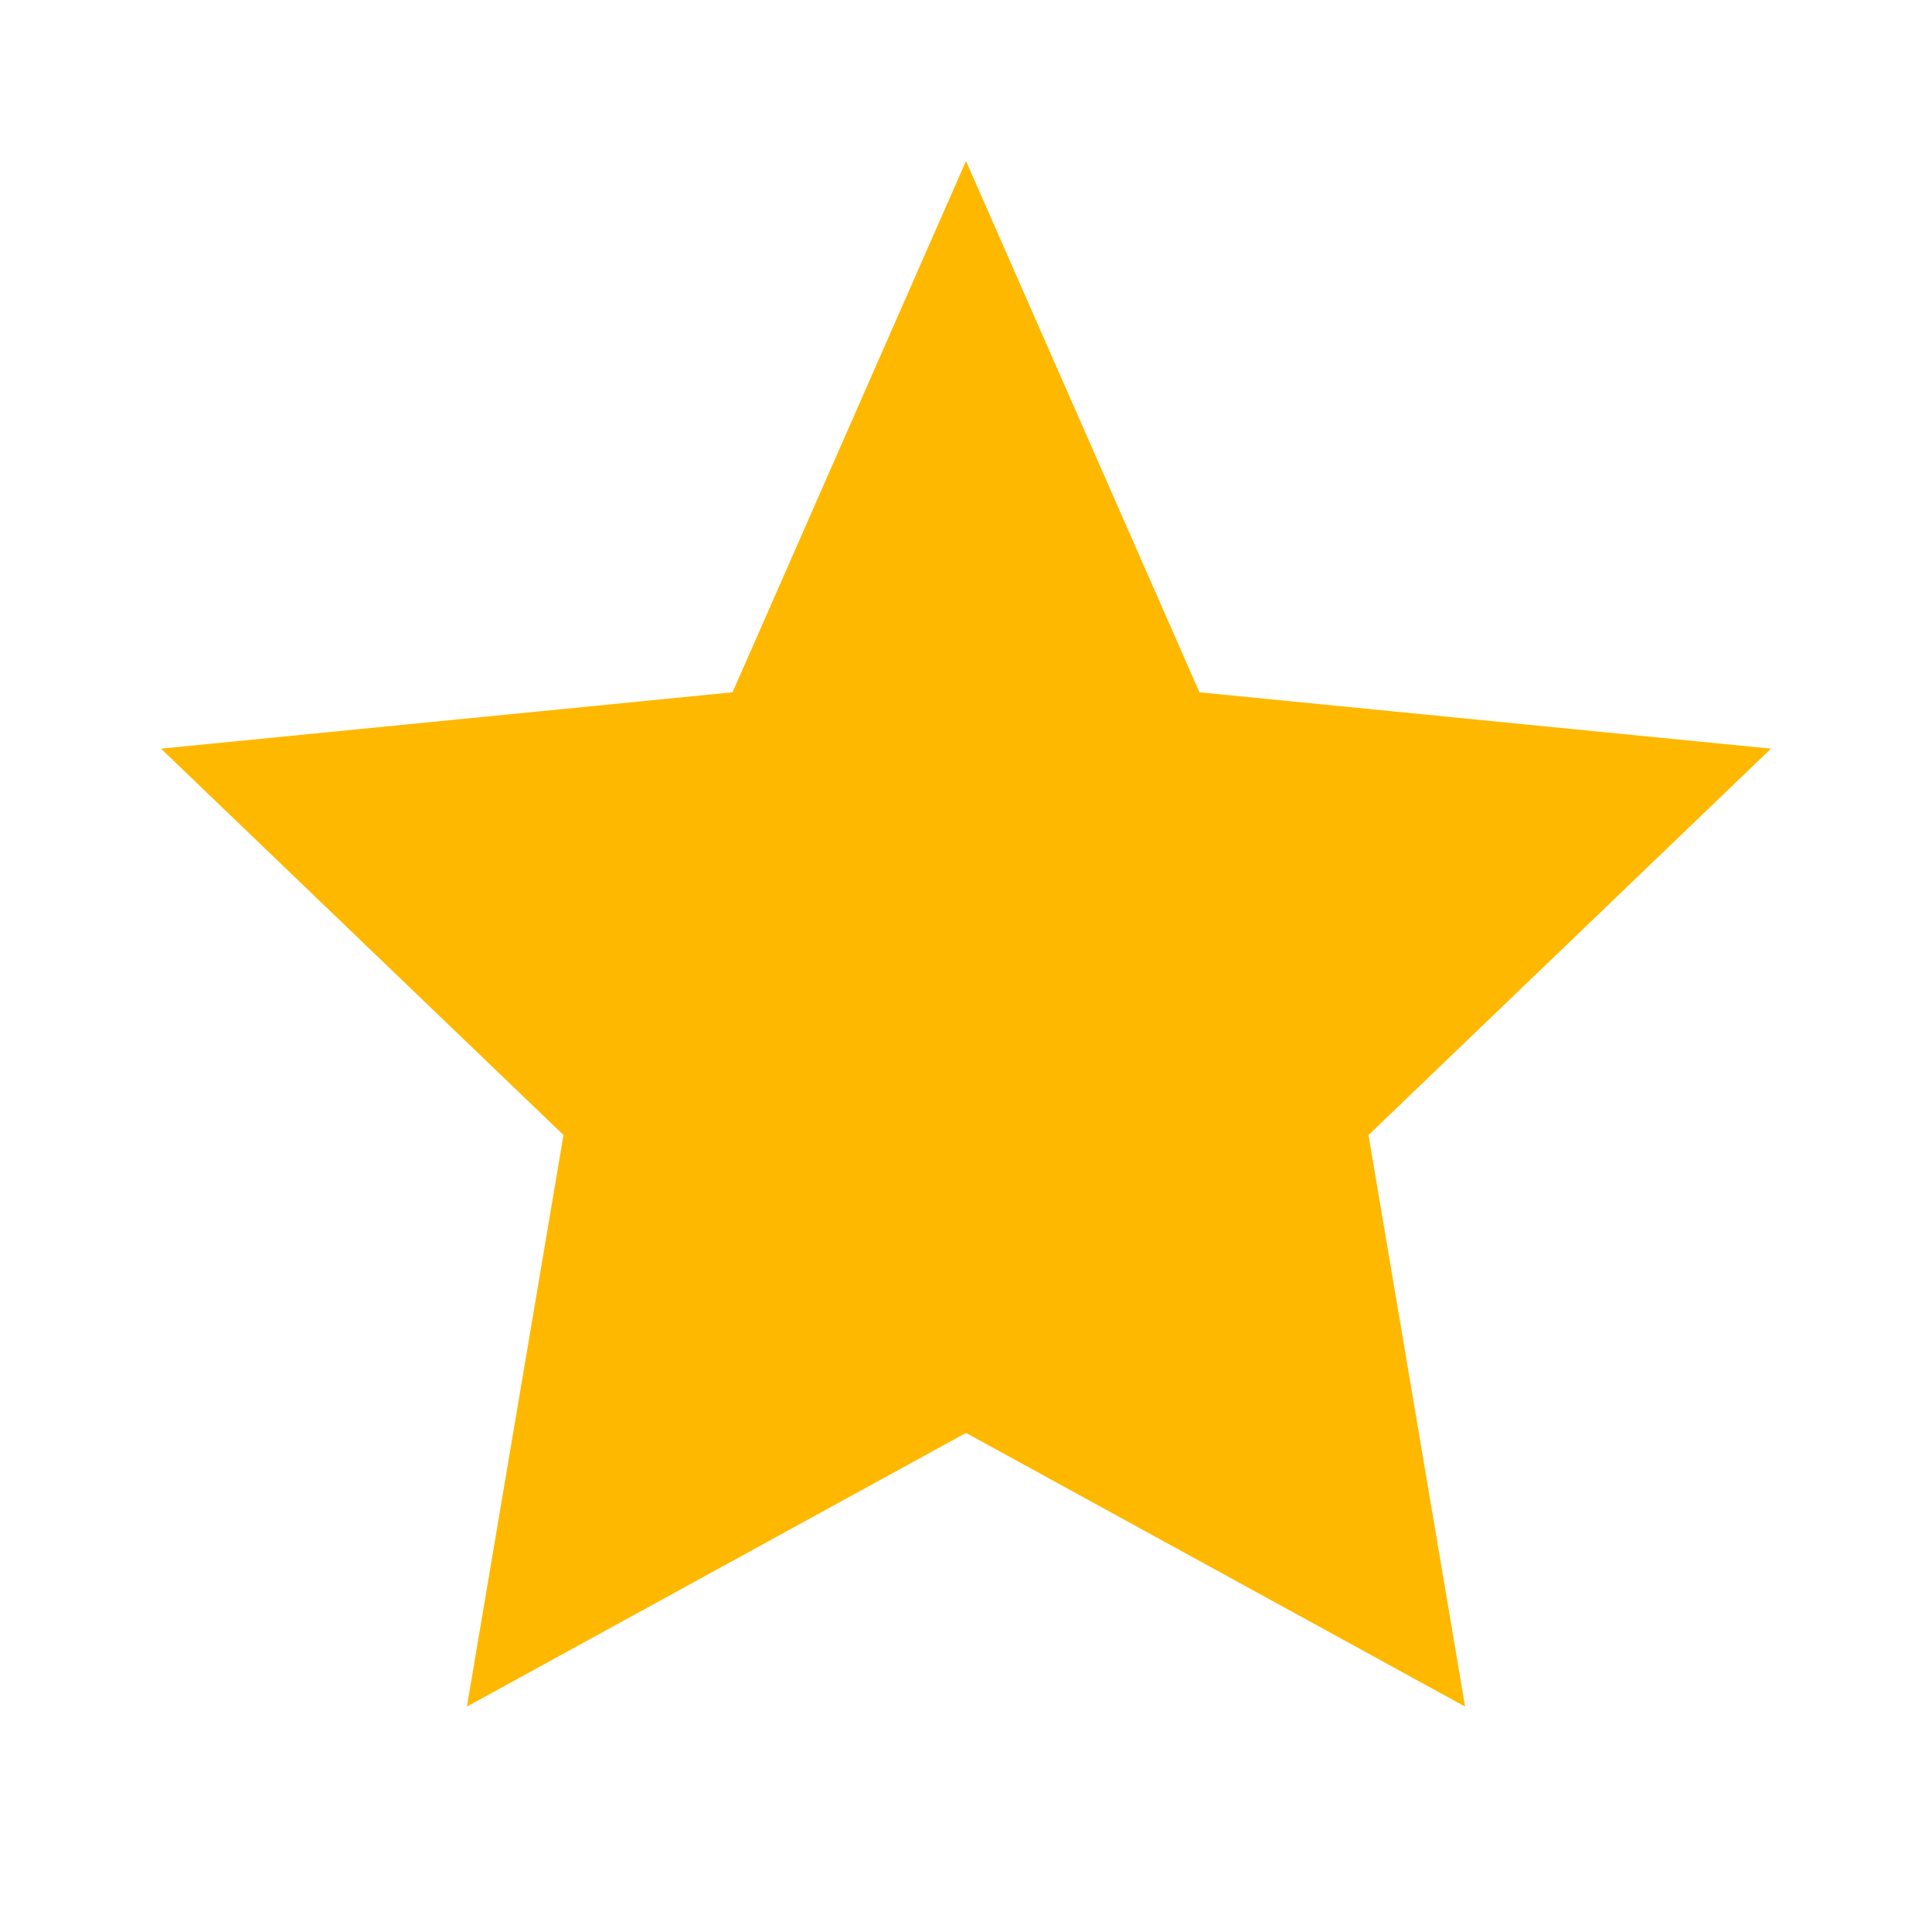
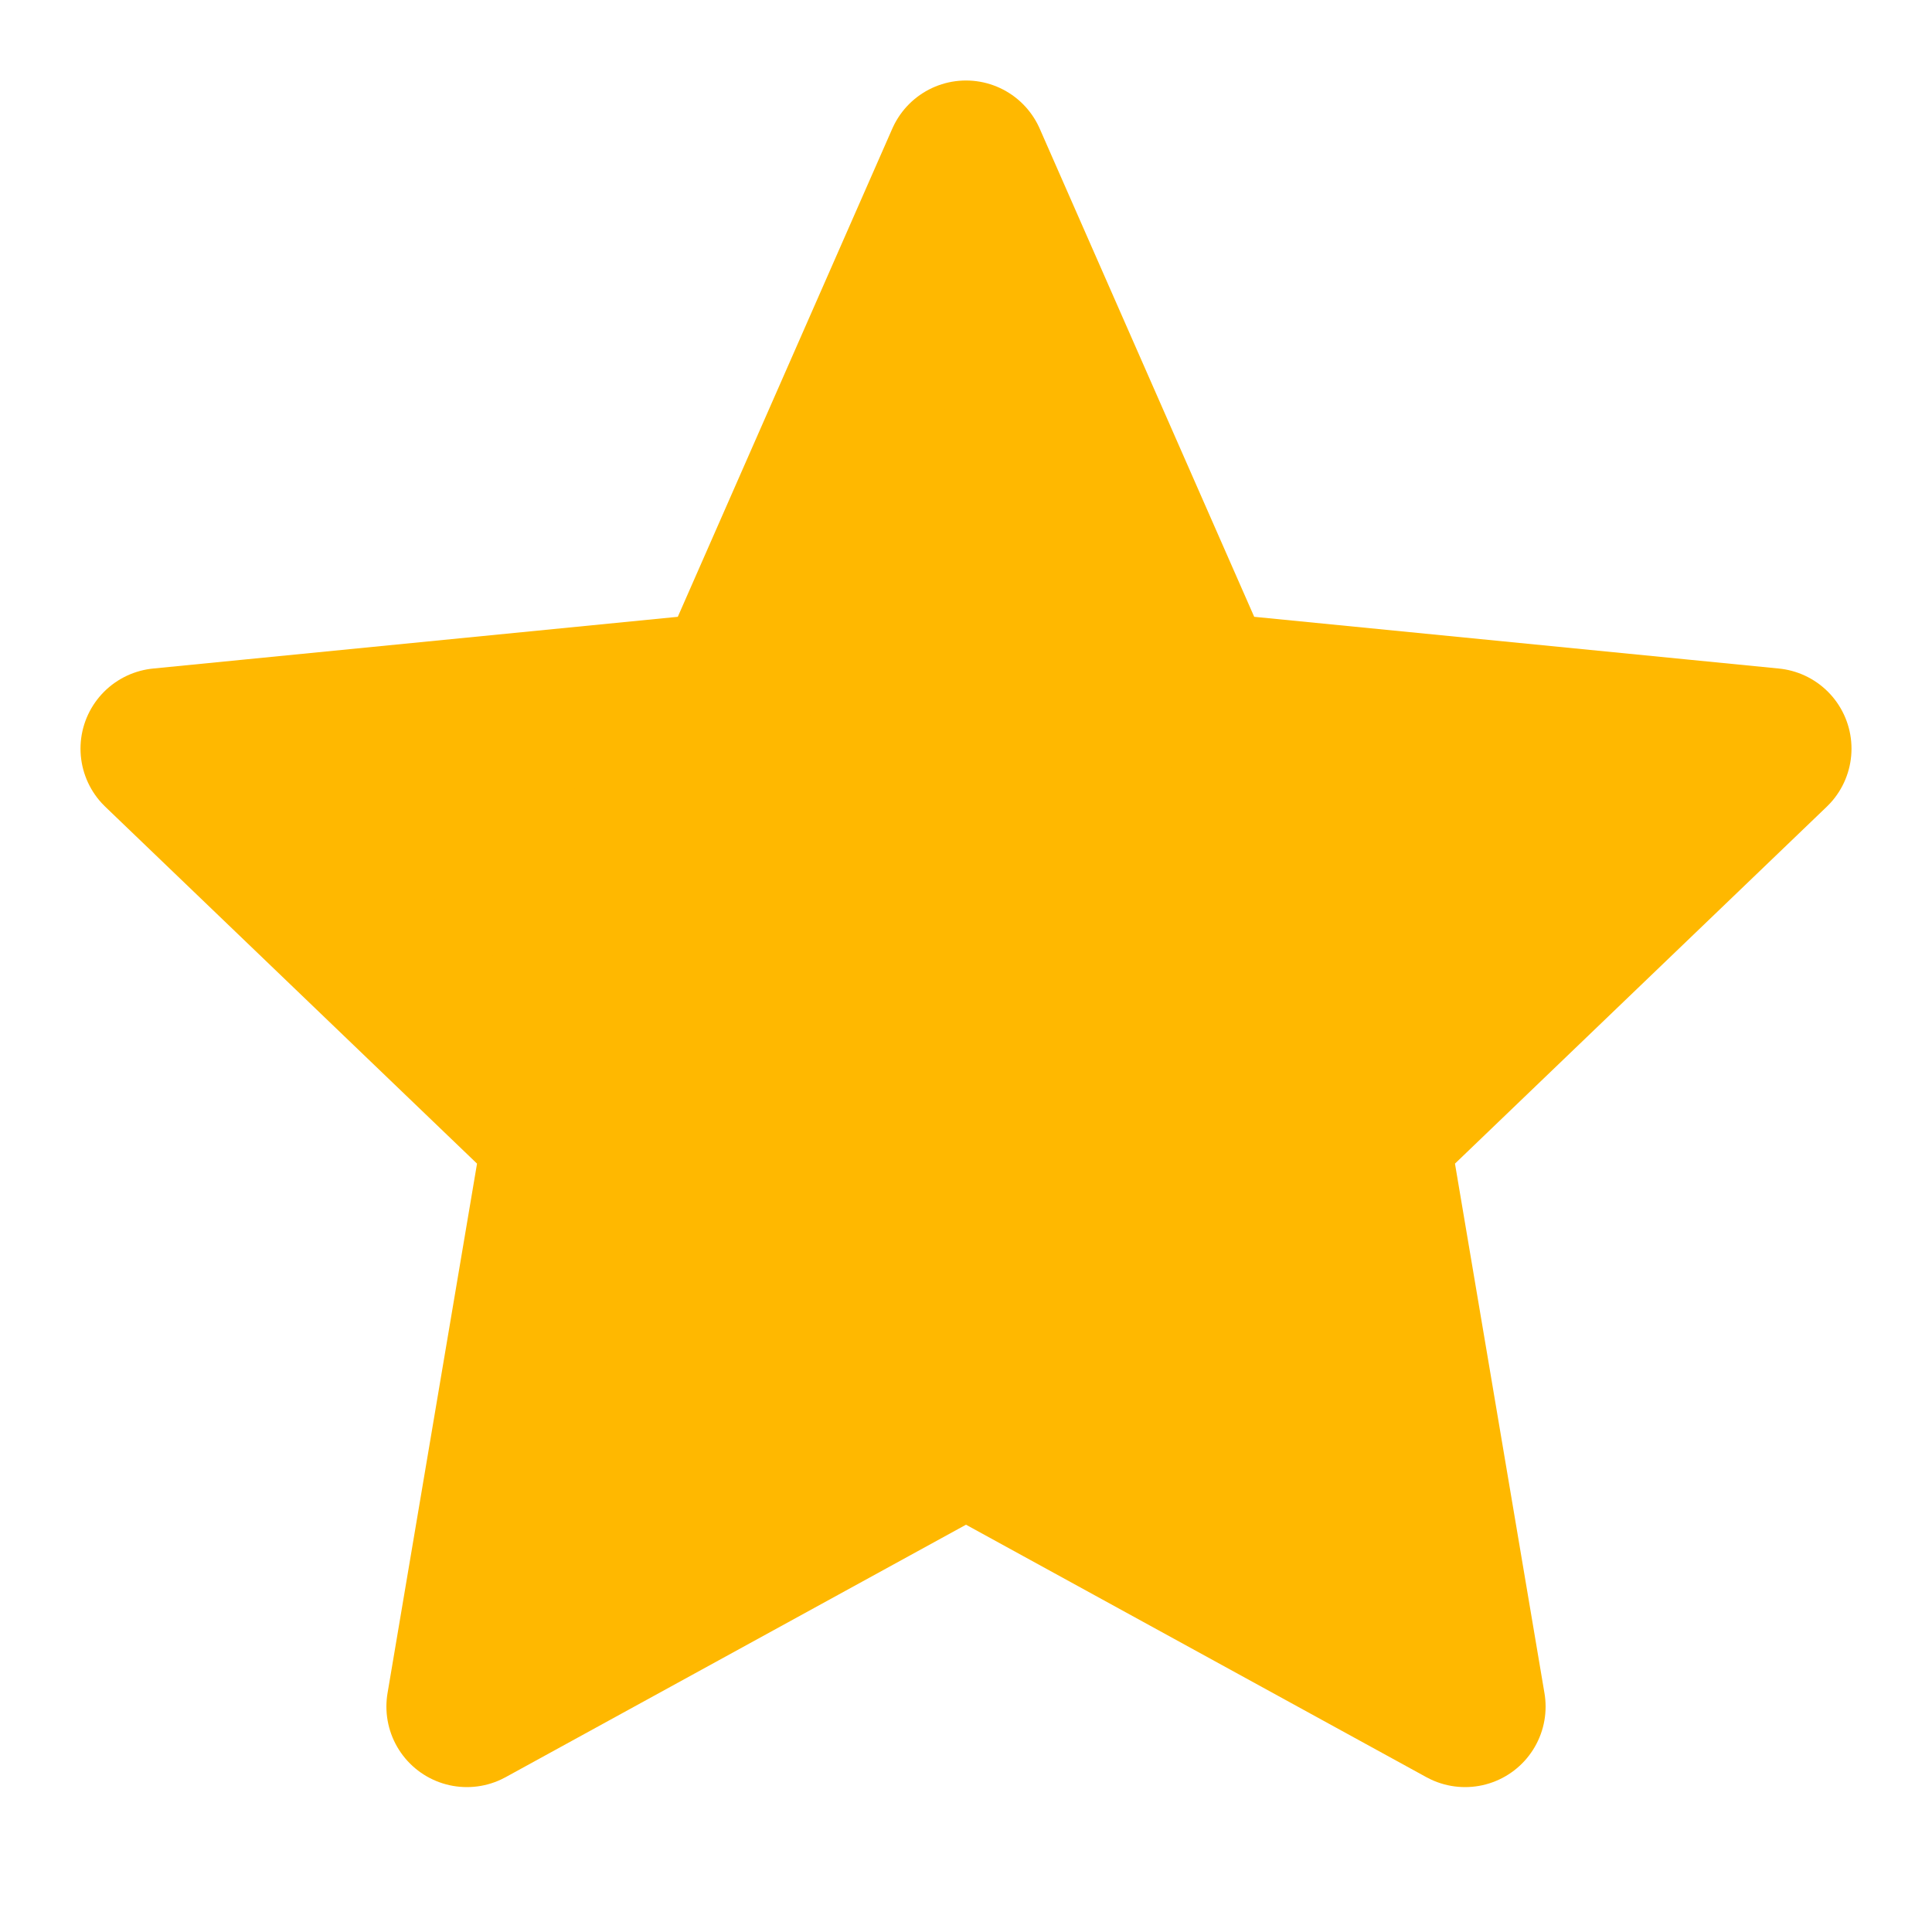
<svg xmlns="http://www.w3.org/2000/svg" width="24" height="24" viewBox="0 0 24 24" fill="none">
-   <path d="M12 2L14.9 8.6L22 9.3L17 14.1L18.2 21.2L12 17.8L5.8 21.2L7 14.1L2 9.3L9.1 8.6L12 2Z" fill="#FFB800" />
+   <path d="M12 2L14.9 8.6L22 9.3L17 14.1L18.2 21.2L12 17.8L5.8 21.2L7 14.1L2 9.3L9.1 8.6L12 2Z" fill="#FFB800" stroke="#FFB800" stroke-width="2" stroke-linejoin="round" />
</svg>
